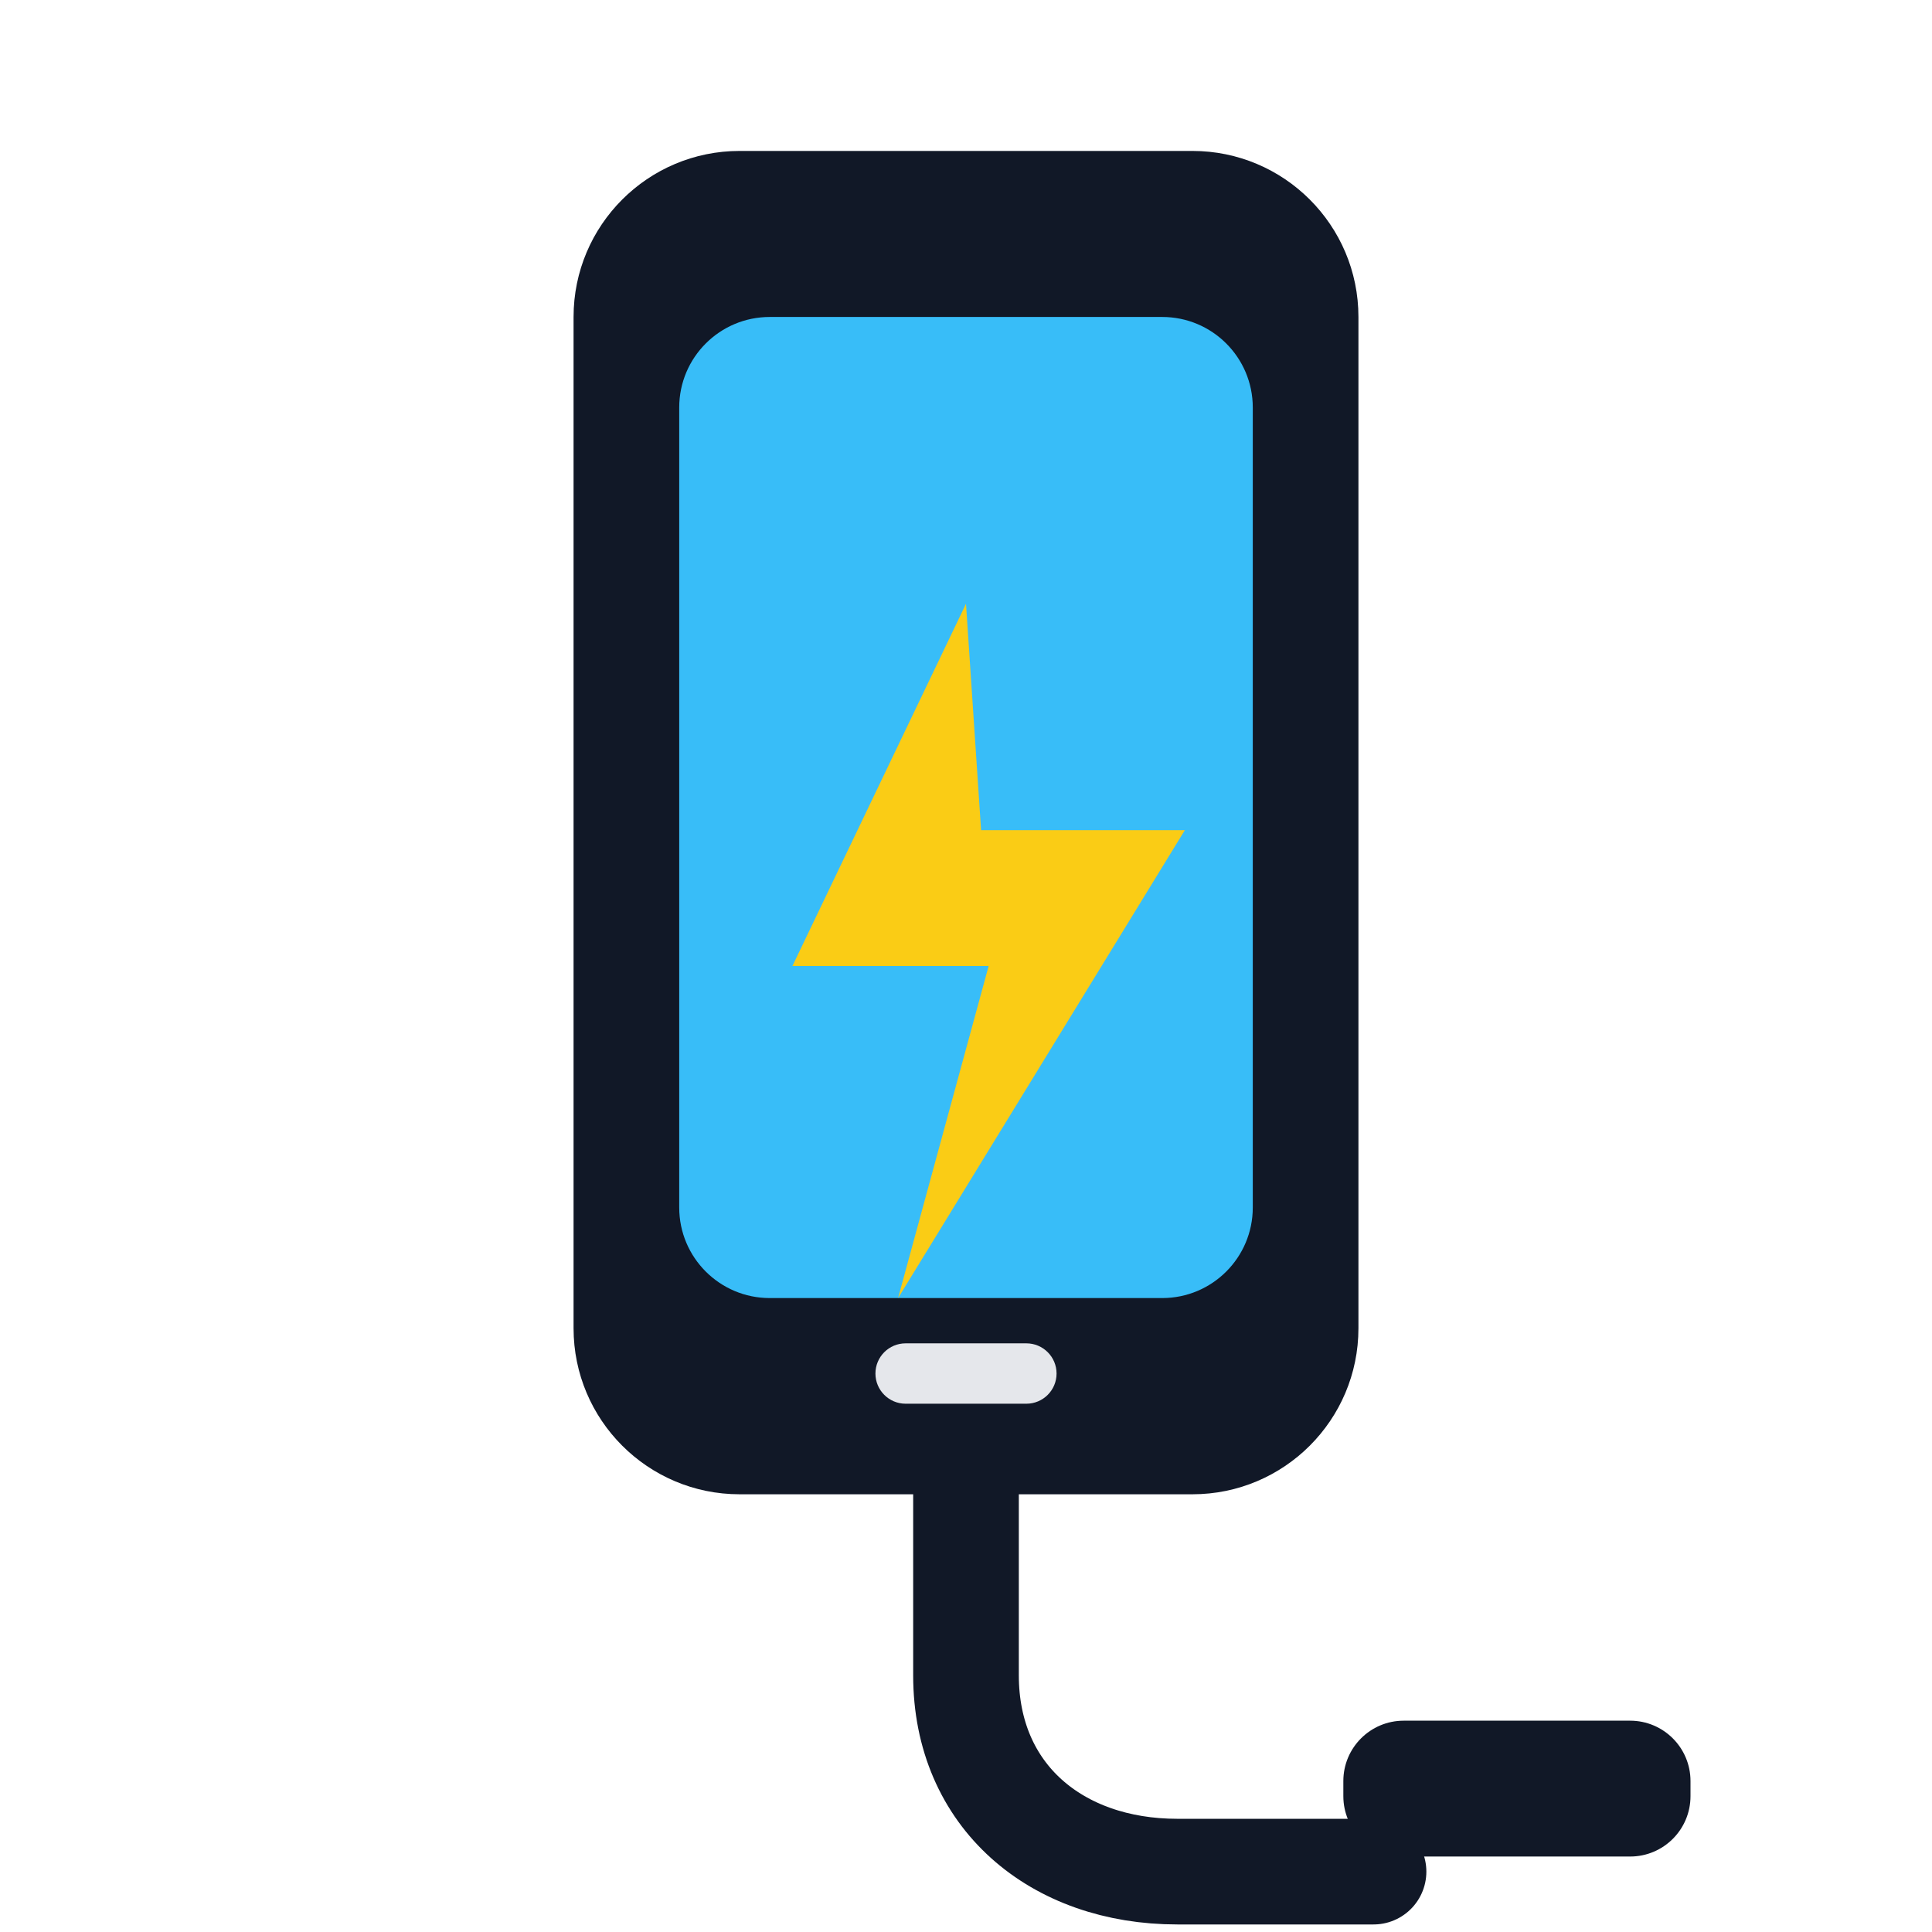
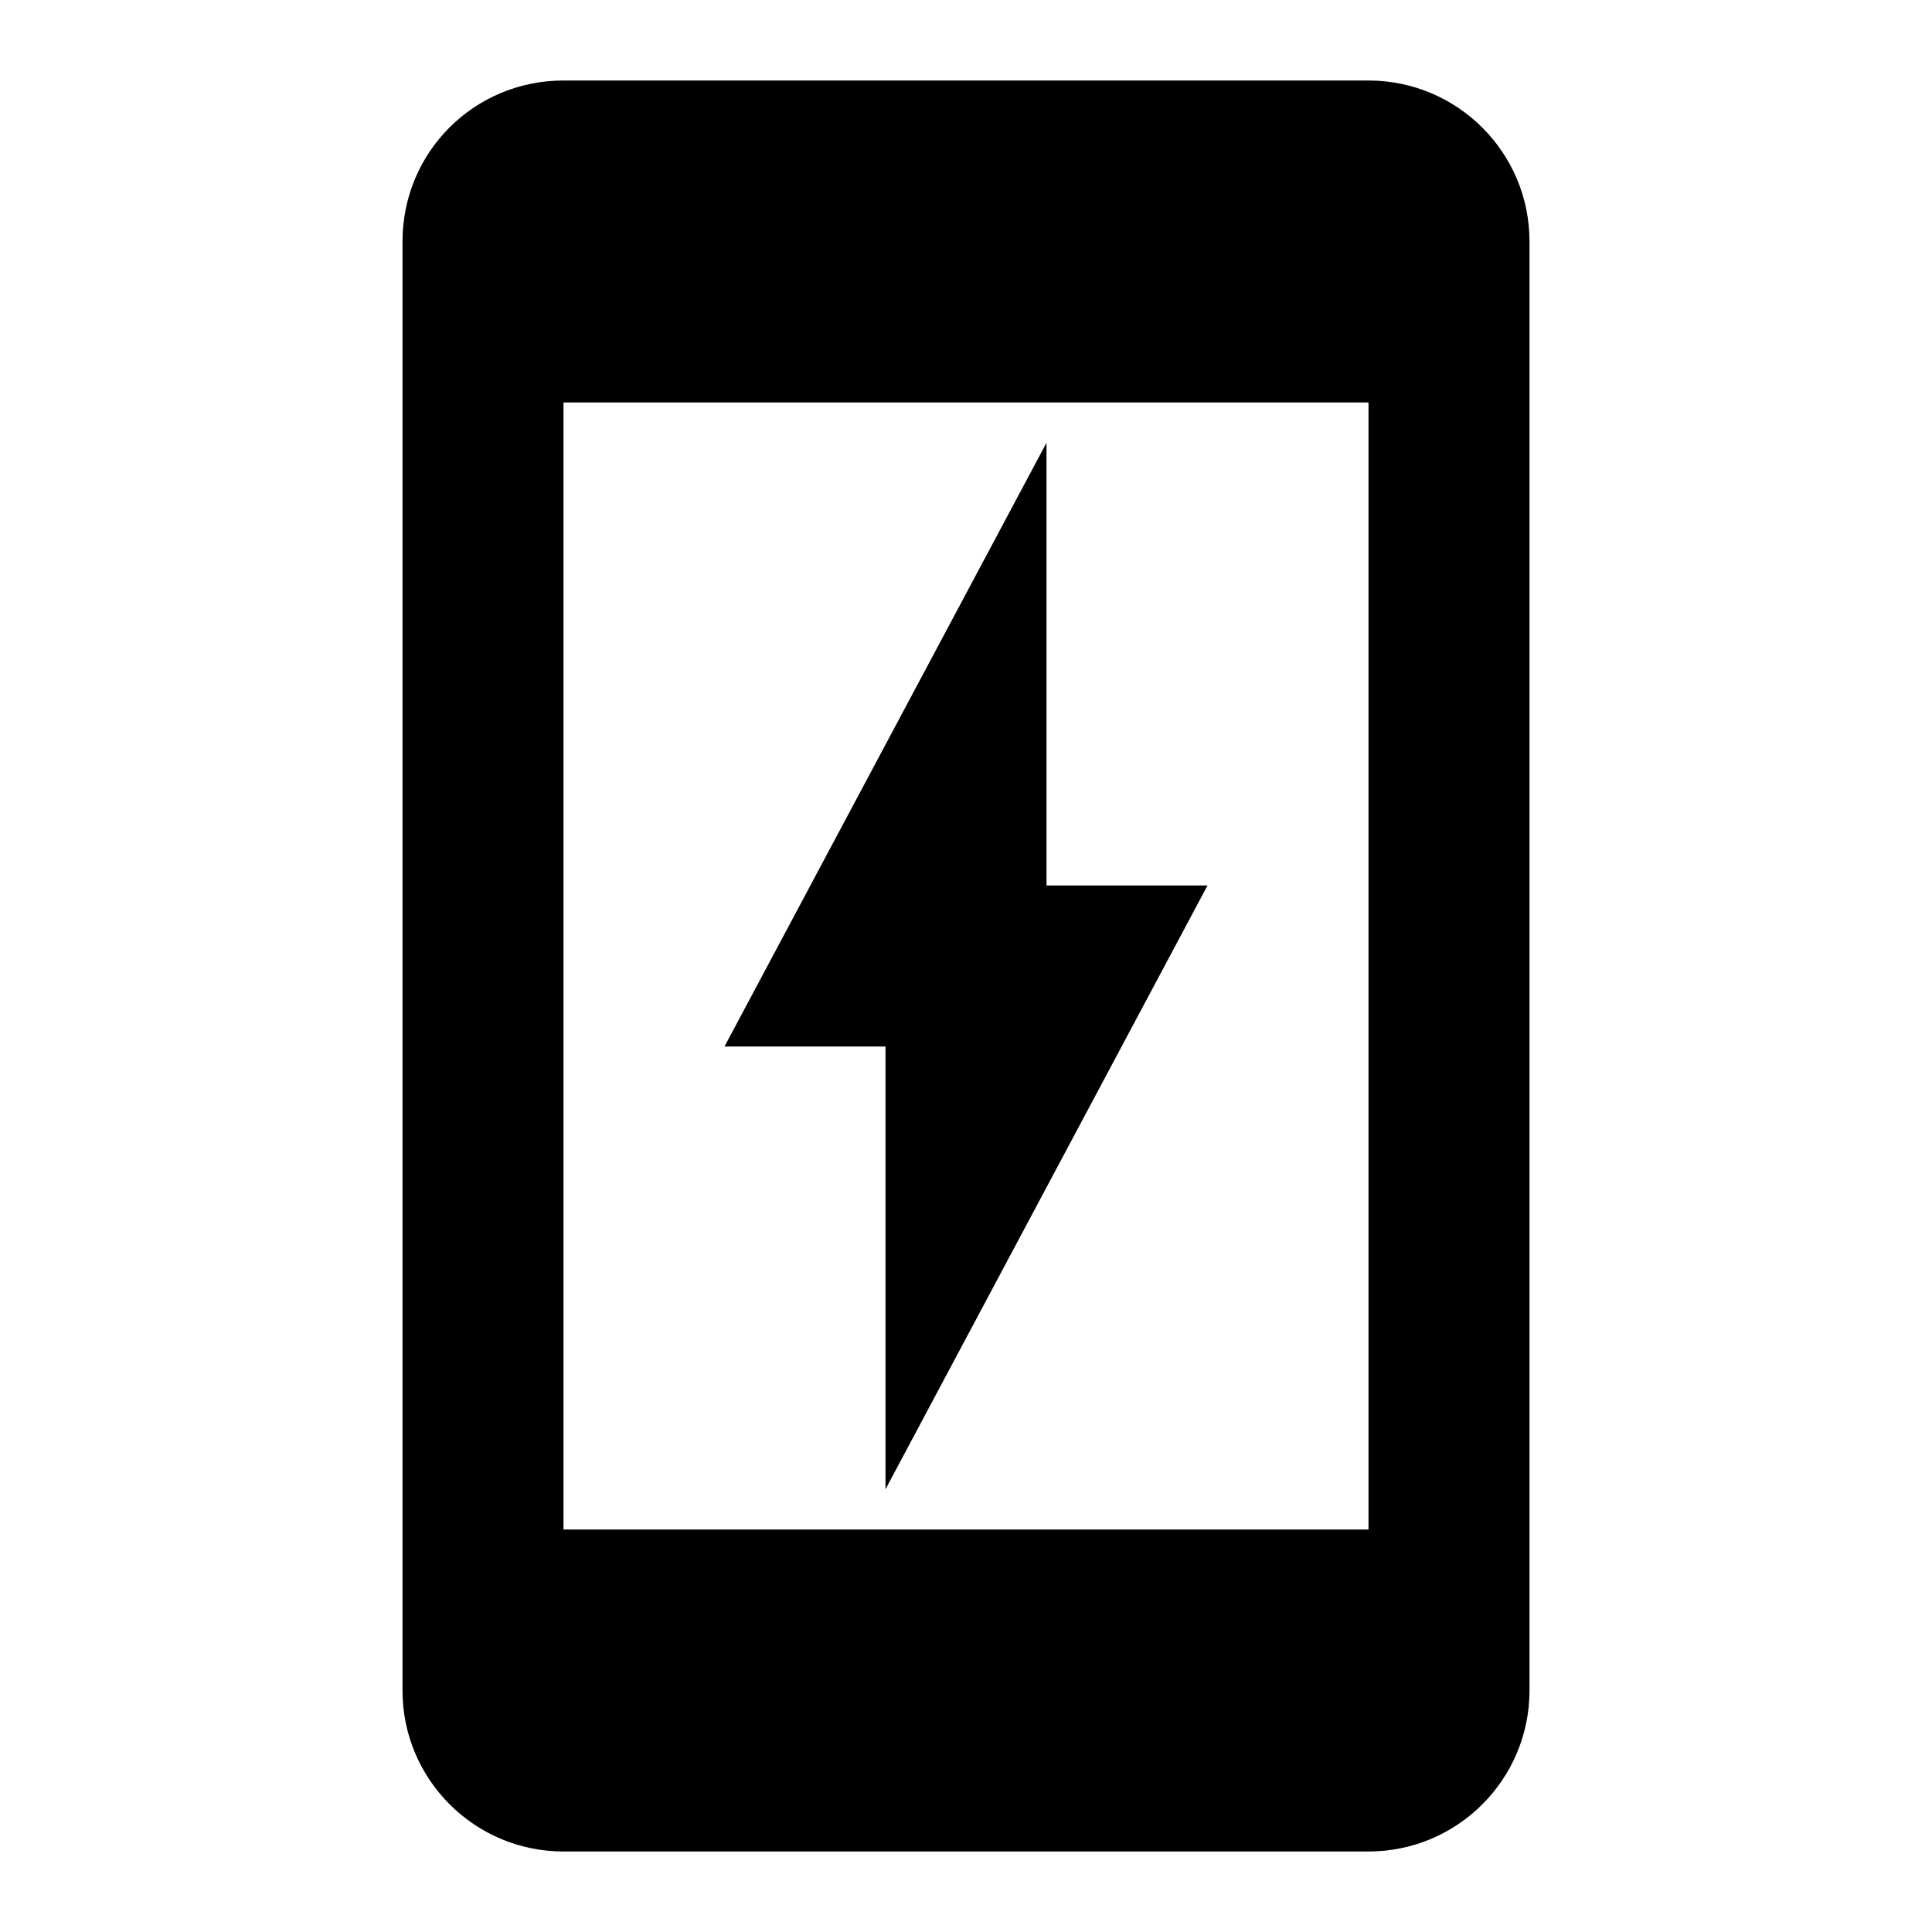
- <svg xmlns="http://www.w3.org/2000/svg" viewBox="0 0 256 256" width="256" height="256">
-   <rect x="76" y="20" width="104" height="178" rx="22" fill="#111827" />
-   <rect x="90" y="42" width="76" height="130" rx="12" fill="#38BDF8" />
-   <rect x="116" y="178" width="24" height="8" rx="4" fill="#E5E7EB" />
-   <path d="M128 80 105 128h26l-12 44 38-62h-27z" fill="#FACC15" />
-   <path d="M128 198v24c0 16 12 26 28 26h26" fill="none" stroke="#111827" stroke-width="14" stroke-linecap="round" />
-   <rect x="178" y="228" width="46" height="18" rx="8" fill="#111827" />
+ <svg xmlns="http://www.w3.org/2000/svg" id="mdi-cellphone-charging" viewBox="0 0 24 24">
+   <path d="M11 18.5V13H9L13 5.5V11H15M17 19H7V5H17M17 1H7C5.89 1 5 1.89 5 3V21A2 2 0 0 0 7 23H17A2 2 0 0 0 19 21V3C19 1.89 18.1 1 17 1Z" />
</svg>
